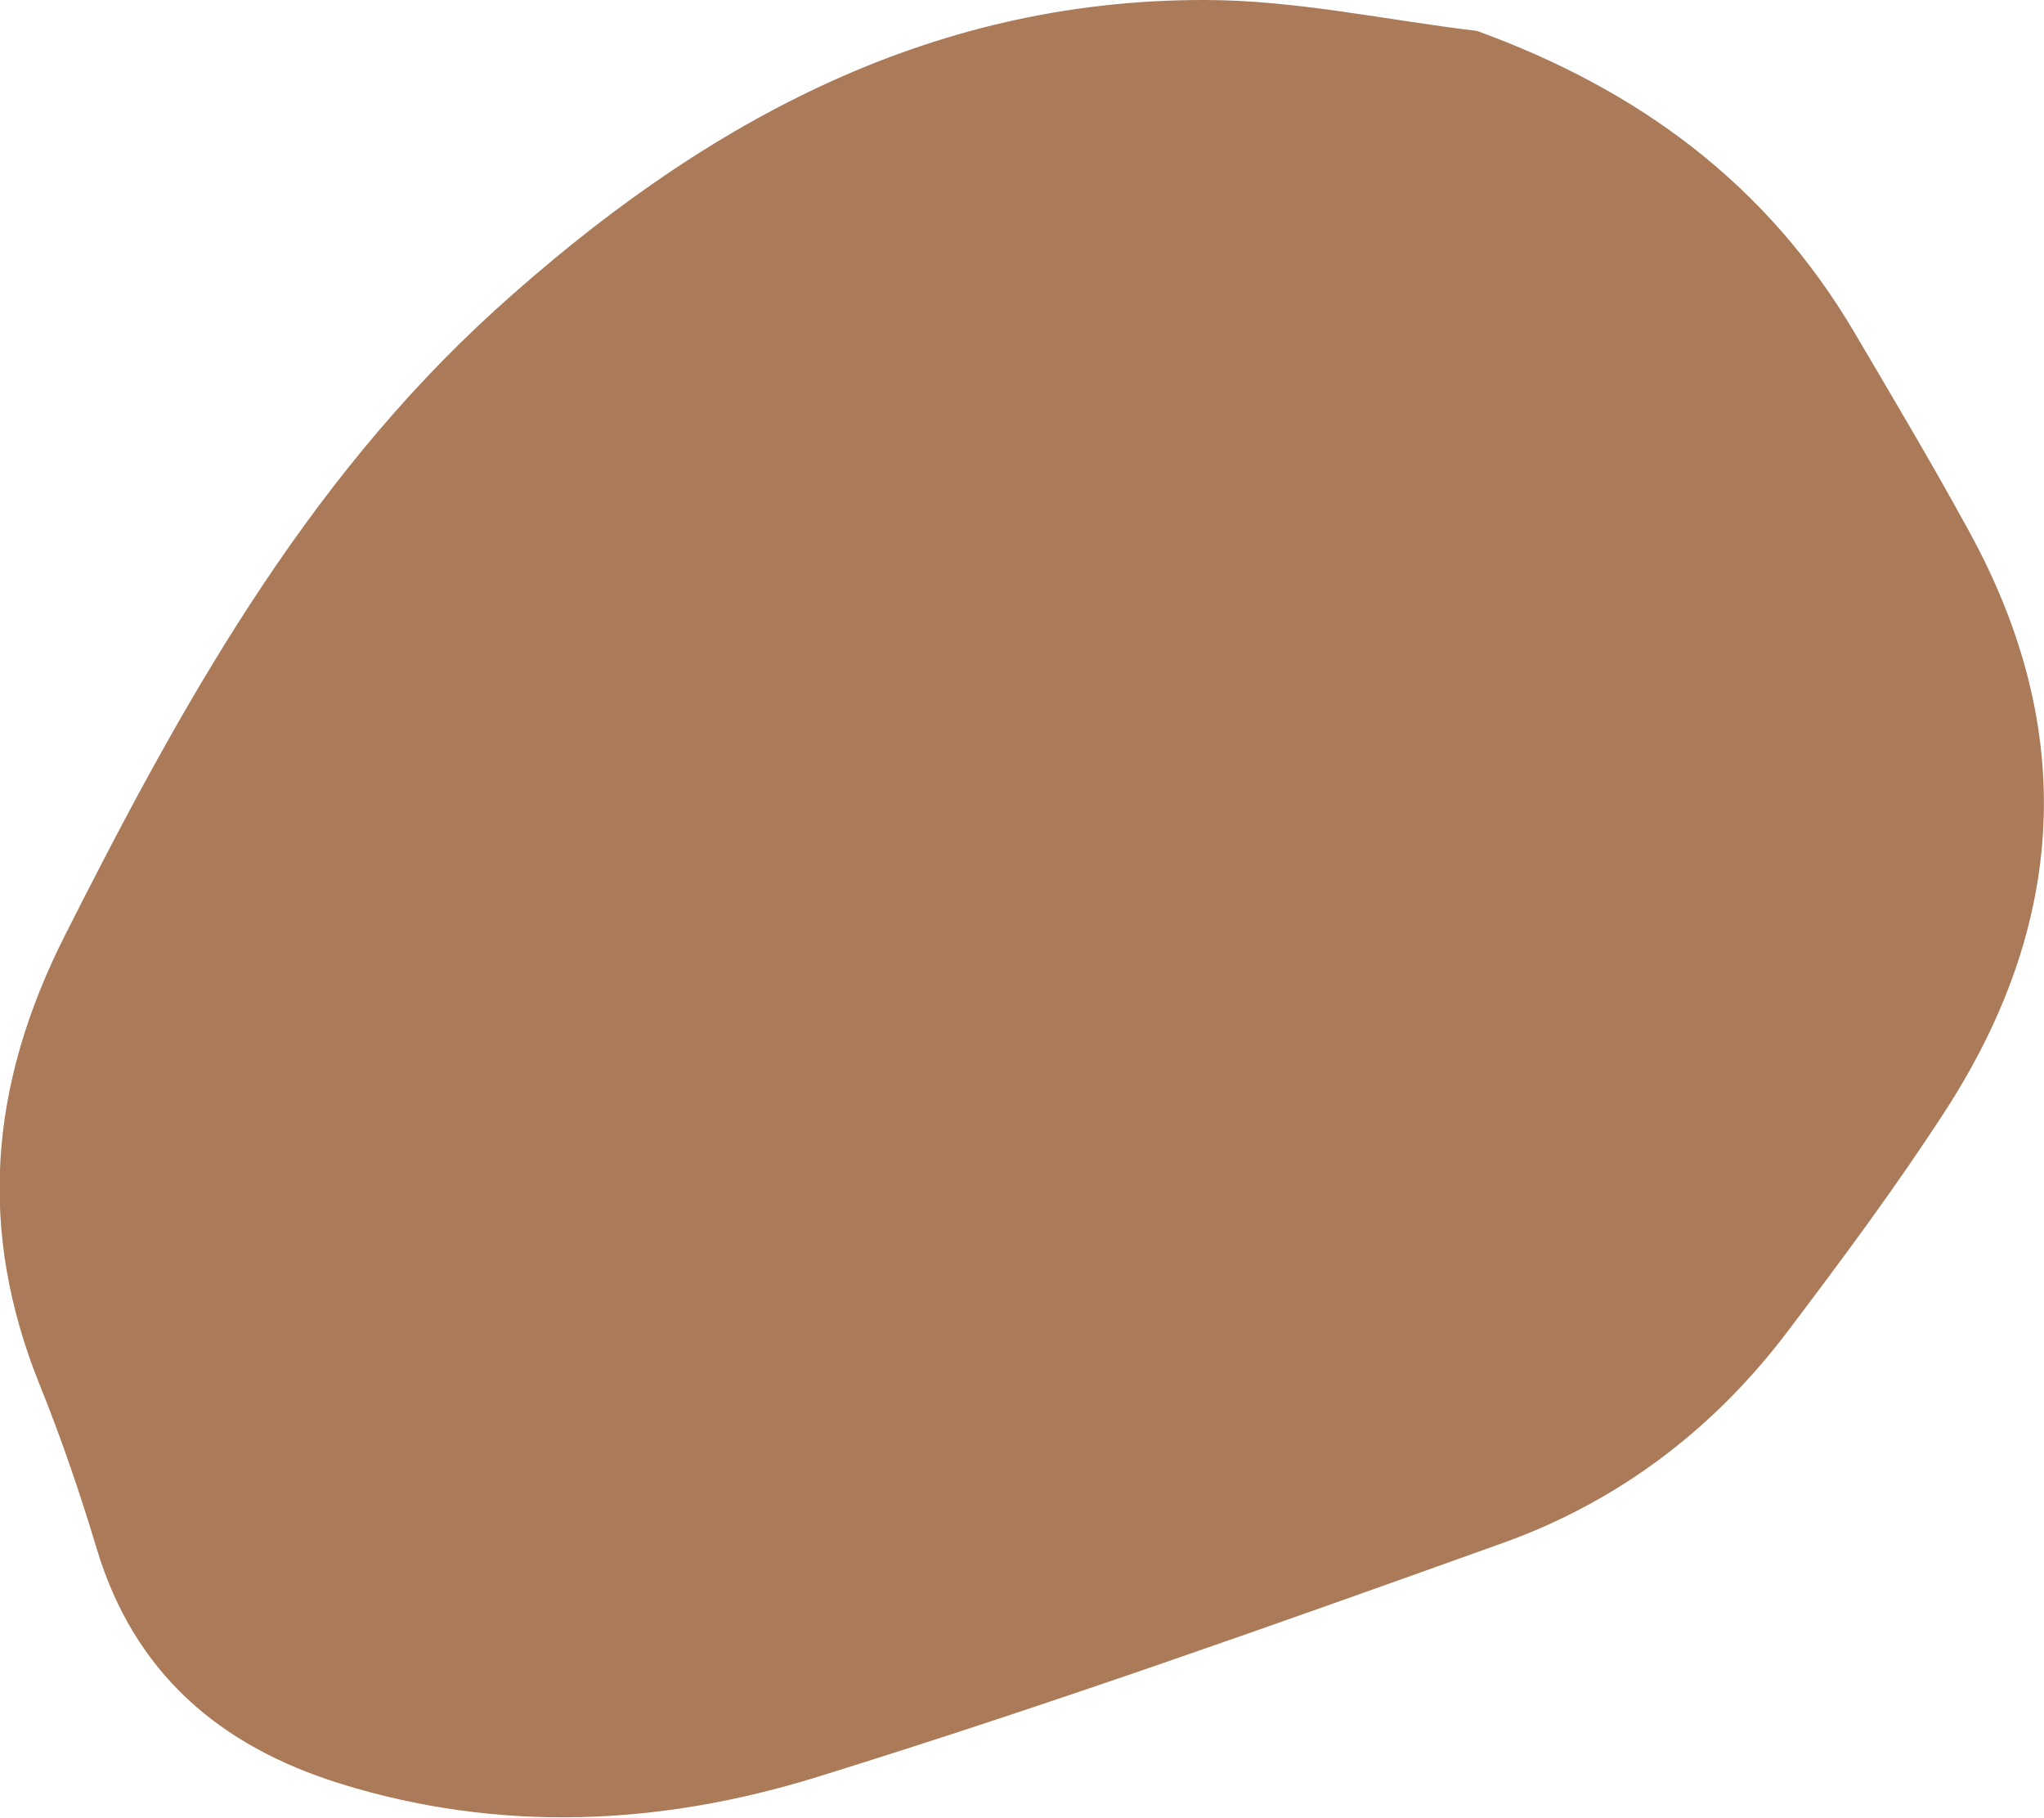
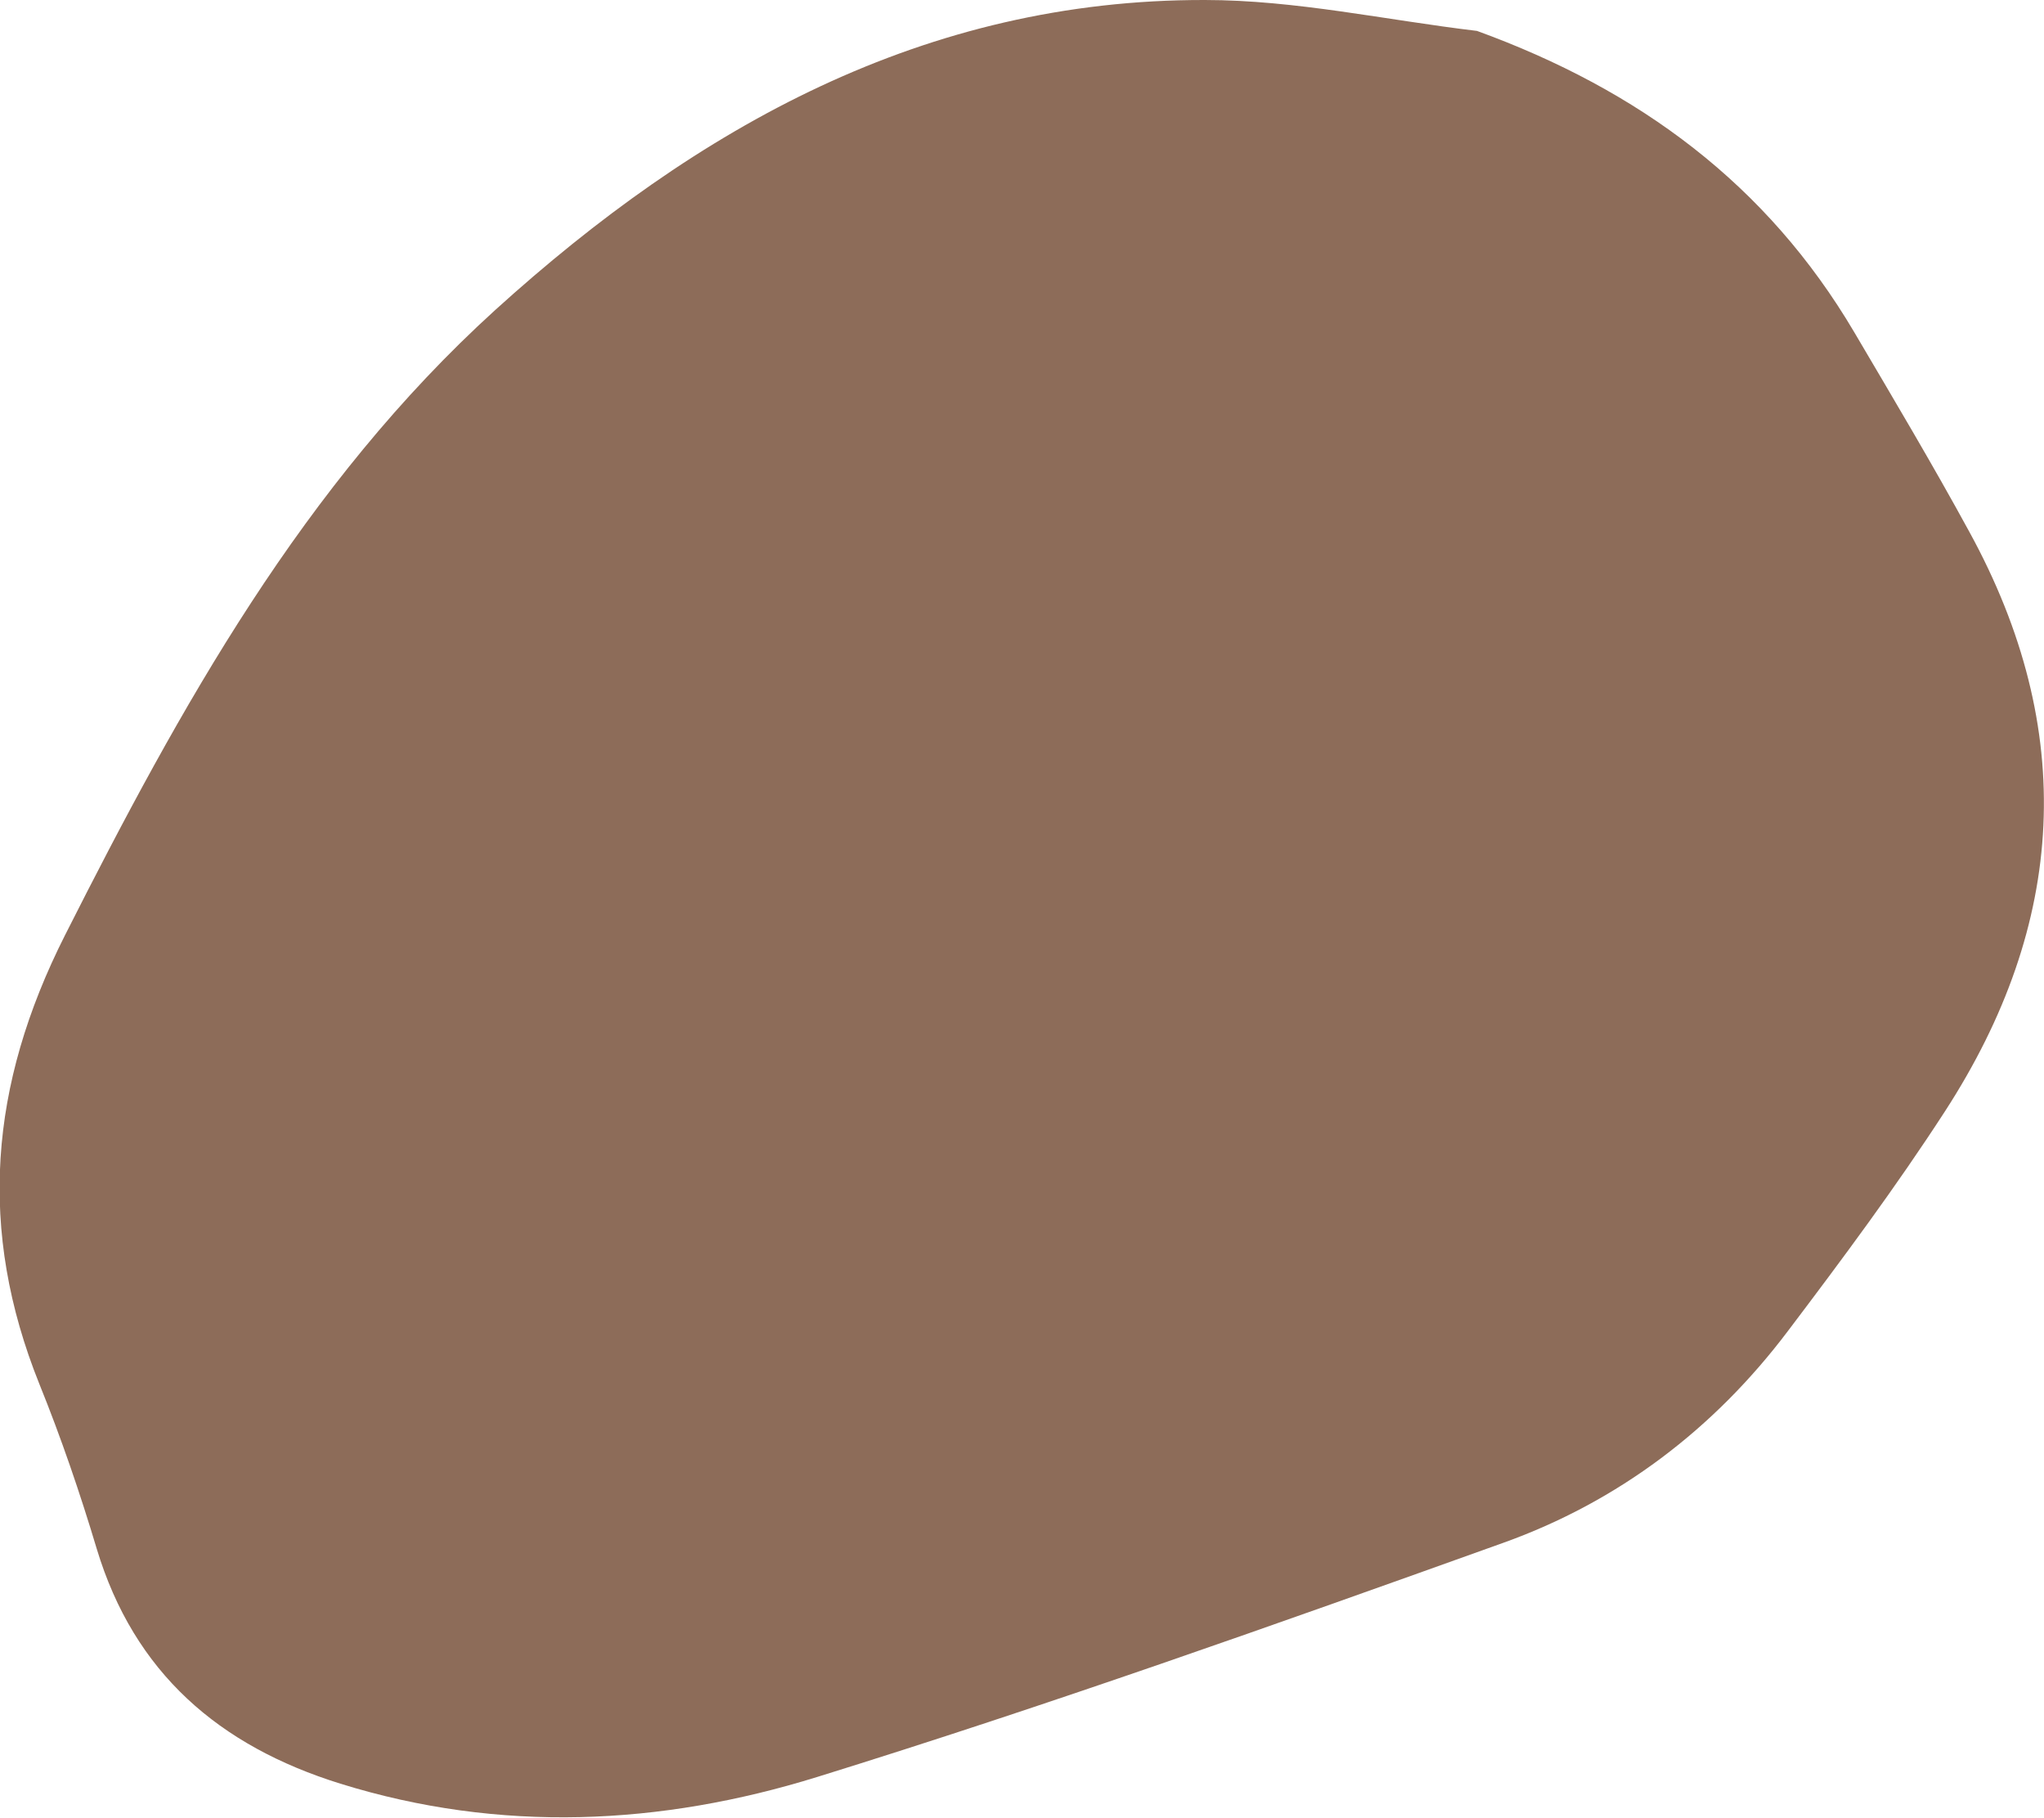
<svg xmlns="http://www.w3.org/2000/svg" id="Calque_1" data-name="Calque 1" version="1.1" viewBox="0 0 834.7 742">
  <defs>
    <style>
      .cls-1 {
-         fill: #864213;
+         fill: #5c2e12;
+         isolation: isolate;
        opacity: .7;
        stroke-width: 0px;
      }
    </style>
  </defs>
-   <path class="cls-1" d="M603.1,12.6c66.3,24.1,118.5,62.7,154.1,123,15.9,27,32,54,47,81.5,44.3,80.8,39.7,160.1-10,236.7-19.9,30.7-41.9,60.3-64,89.5-30.2,40.1-69.4,69.8-116.4,86.6-92.9,33.3-186,66.4-280.2,95.6-63.6,19.7-129.3,23-194.6,2.7-49.5-15.4-84.2-45.2-99.5-95.9-6.8-22.7-14.5-45.2-23.4-67.2-25.3-62.9-20.5-122,10.4-183.2,47.2-93.4,97.2-184,175.8-255.4C284.8,51.8,377.6-.2,492,0c37,0,74,8.2,111,12.6Z" />
+   <path class="cls-1" d="M603.1,12.6c66.3,24.1,118.5,62.7,154.1,123,15.9,27,32,54,47,81.5,44.3,80.8,39.7,160.1-10,236.7-19.9,30.7-41.9,60.3-64,89.5-30.2,40.1-69.4,69.8-116.4,86.6-92.9,33.3-186,66.4-280.2,95.6-63.6,19.7-129.3,23-194.6,2.7-49.5-15.4-84.2-45.2-99.5-95.9-6.8-22.7-14.5-45.2-23.4-67.2-25.3-62.9-20.5-122,10.4-183.2,47.2-93.4,97.2-184,175.8-255.4C284.8,51.8,377.6-.2,492,0,529,0,566,8.2,603,12.6h0Z" />
</svg>
